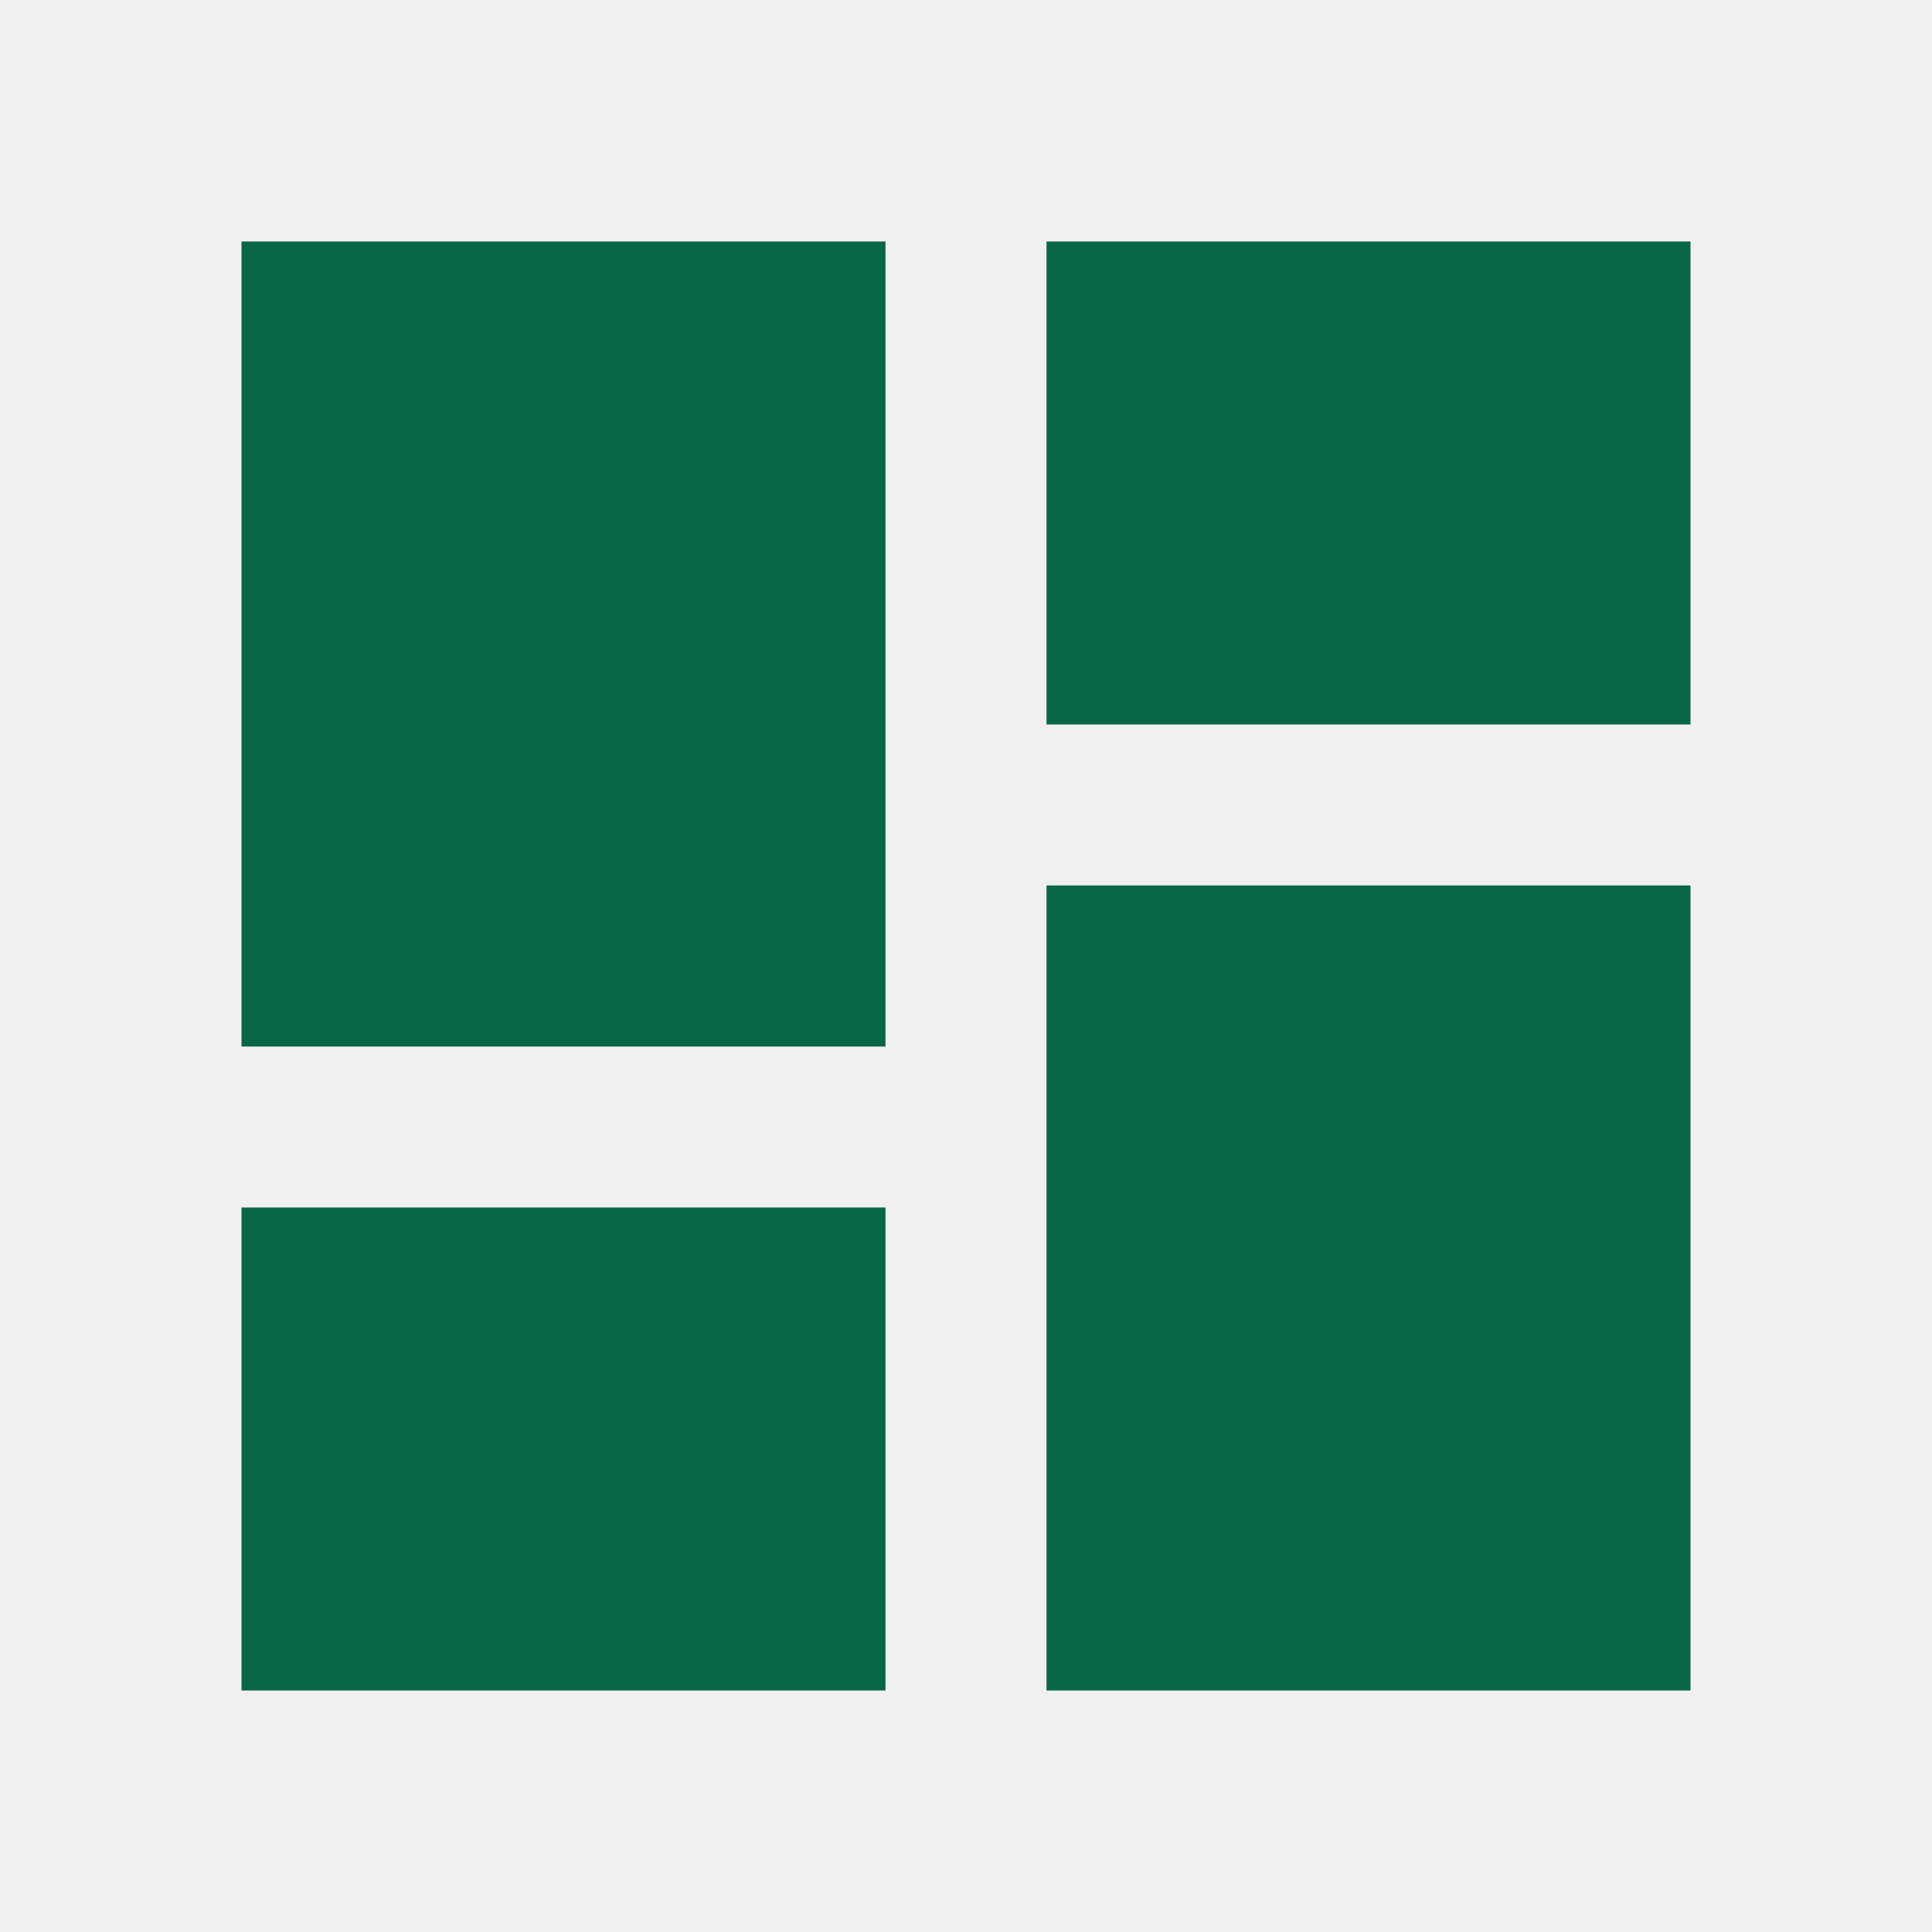
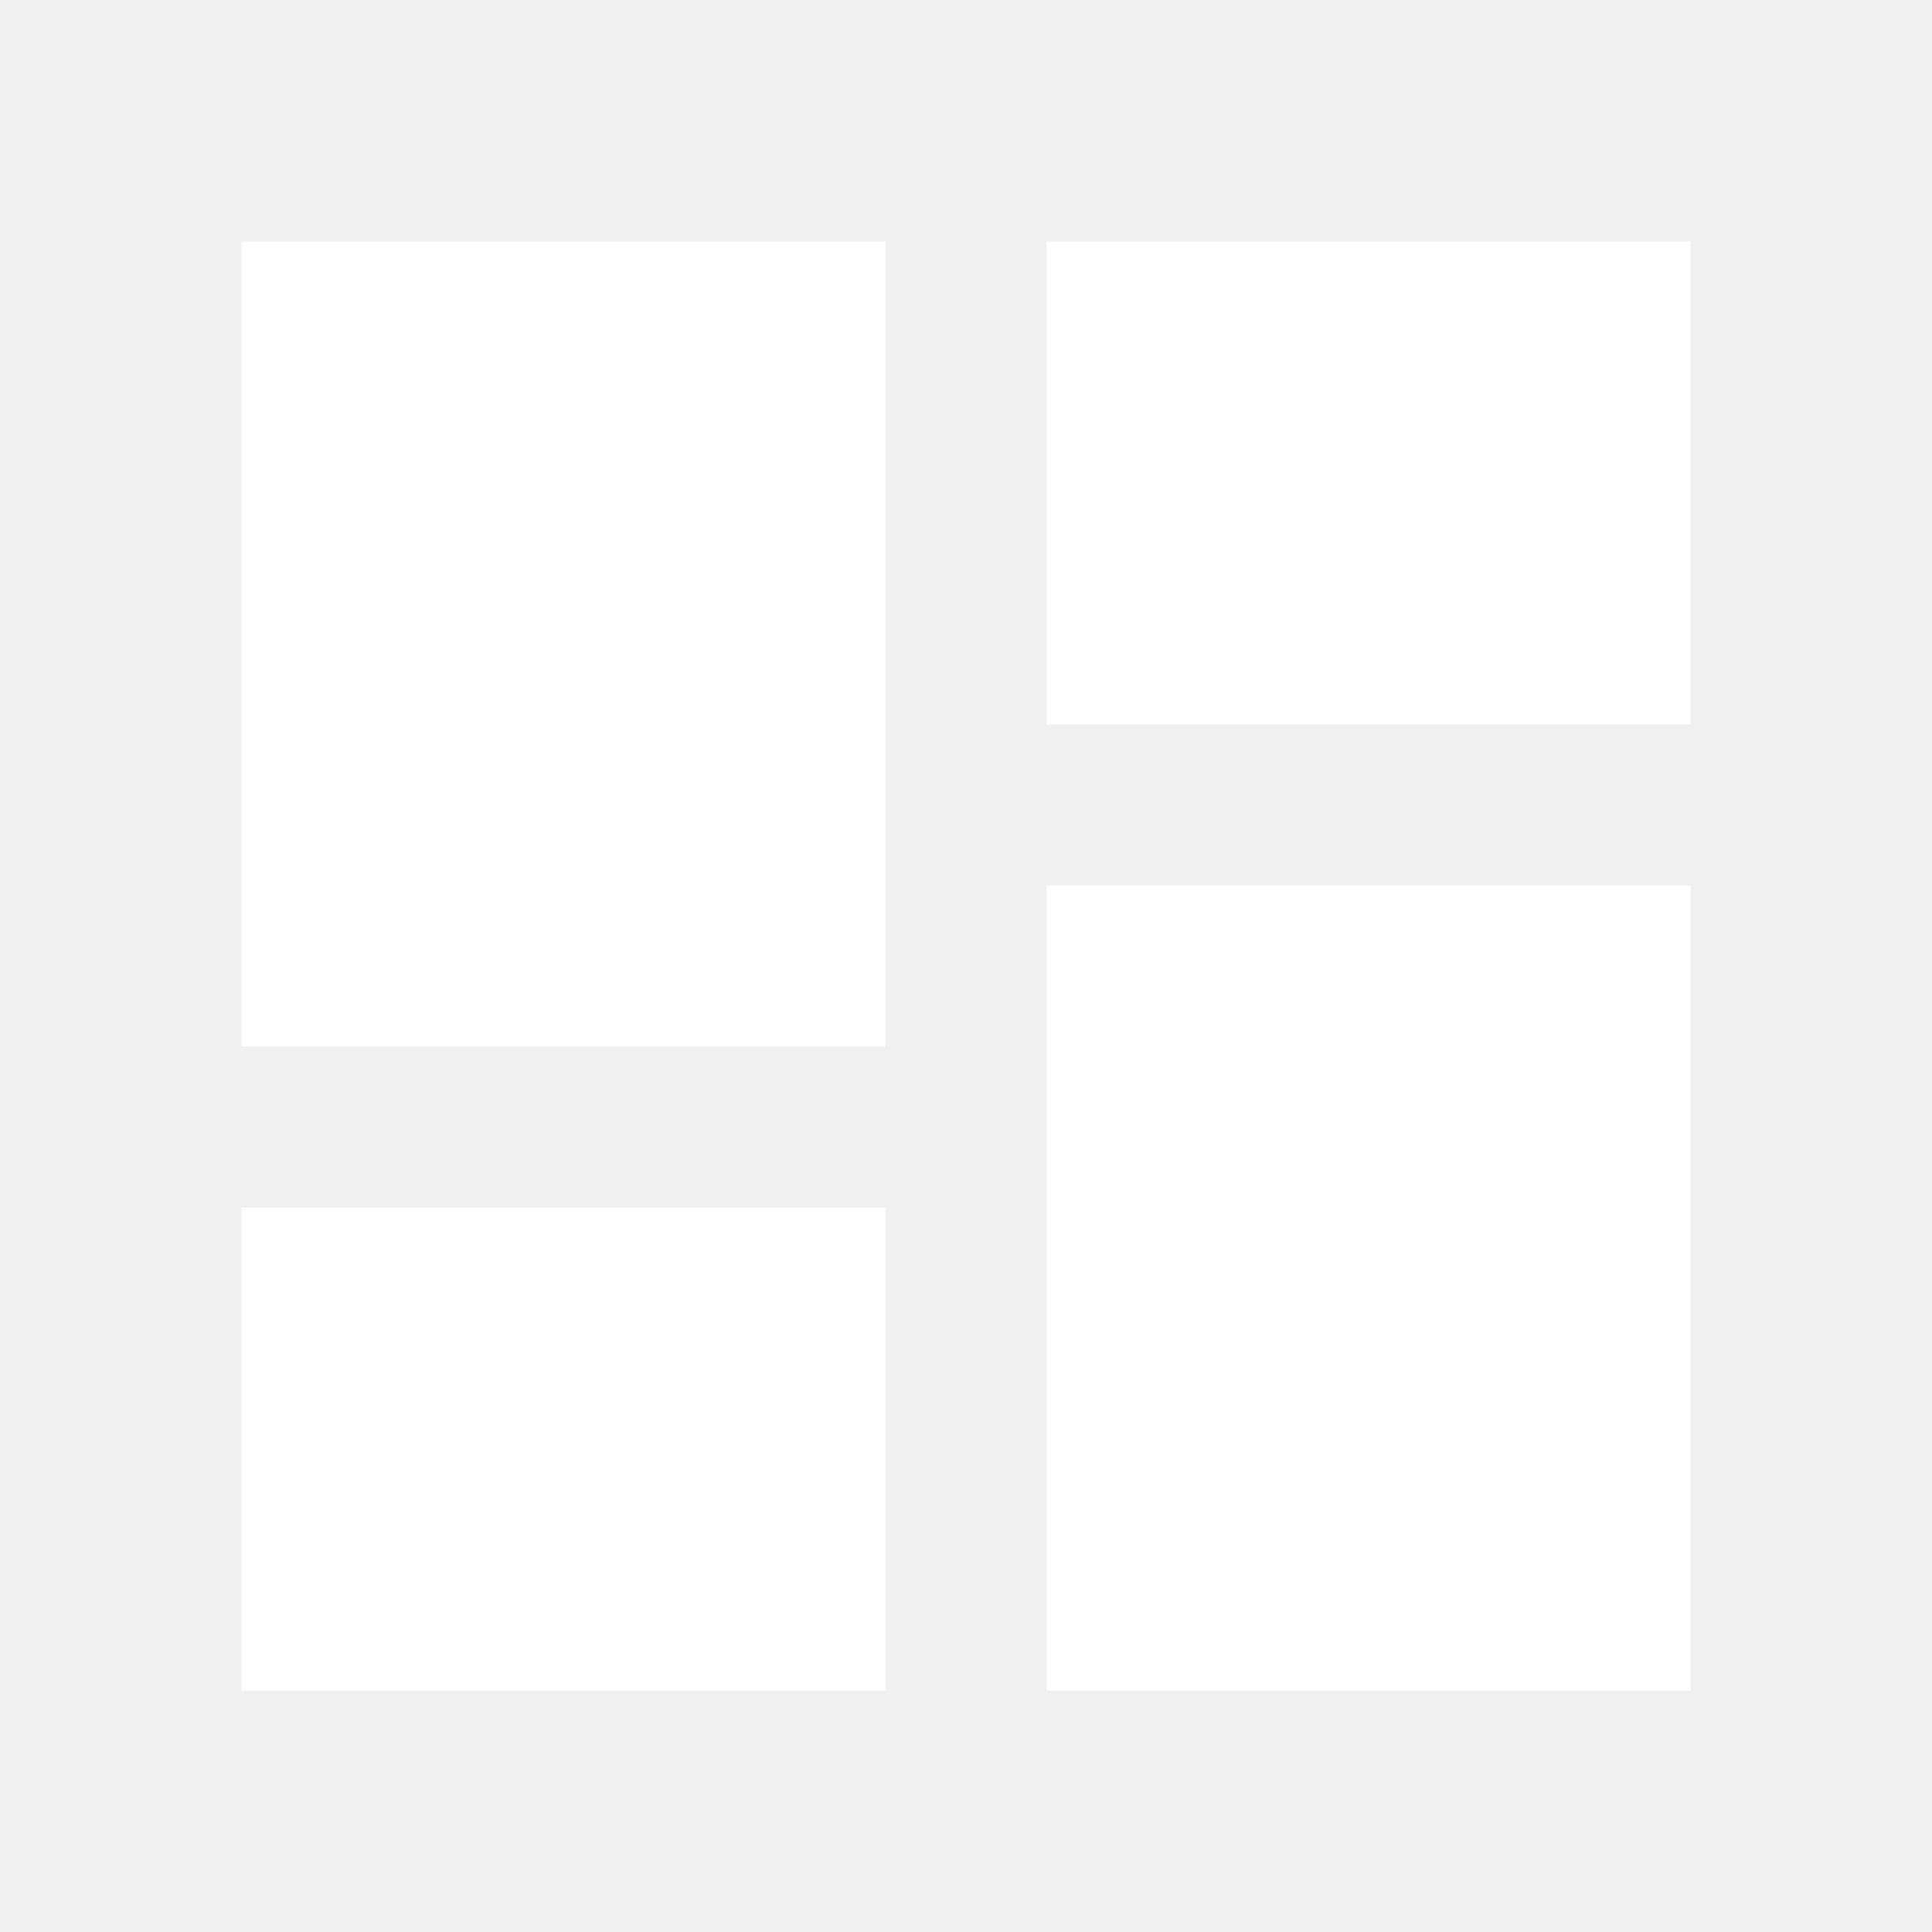
- <svg xmlns="http://www.w3.org/2000/svg" viewBox="1457 -2425 25 25">
+ <svg xmlns="http://www.w3.org/2000/svg" viewBox="1457 -917 25 25">
  <defs>
    <style>
      .cls-1 {
        fill: none;
      }

      .cls-2 {
-         fill: #076645;
+         fill: #fff;
      }
    </style>
  </defs>
-   <g id="dashboard" transform="translate(1436 -2534)">
-     <path id="Path_125" data-name="Path 125" class="cls-1" d="M0,0H25V25H0Z" transform="translate(21 109)" />
-     <path id="Path_126" data-name="Path 126" class="cls-2" d="M3,13.417h8.333V3H3ZM3,21.75h8.333V15.5H3Zm10.417,0H21.75V11.333H13.417Zm0-18.75V9.25H21.75V3Z" transform="translate(21.125 109.125)" />
+   <g id="dashboard" transform="translate(1457 -917)">
+     <path id="Path_125" data-name="Path 125" class="cls-1" d="M0,0H25V25H0Z" />
+     <path id="Path_126" data-name="Path 126" class="cls-2" d="M3,13.417h8.333V3H3ZM3,21.75h8.333V15.5H3Zm10.417,0H21.75V11.333H13.417Zm0-18.75V9.25H21.75V3Z" transform="translate(0.125 0.125)" />
  </g>
</svg>
